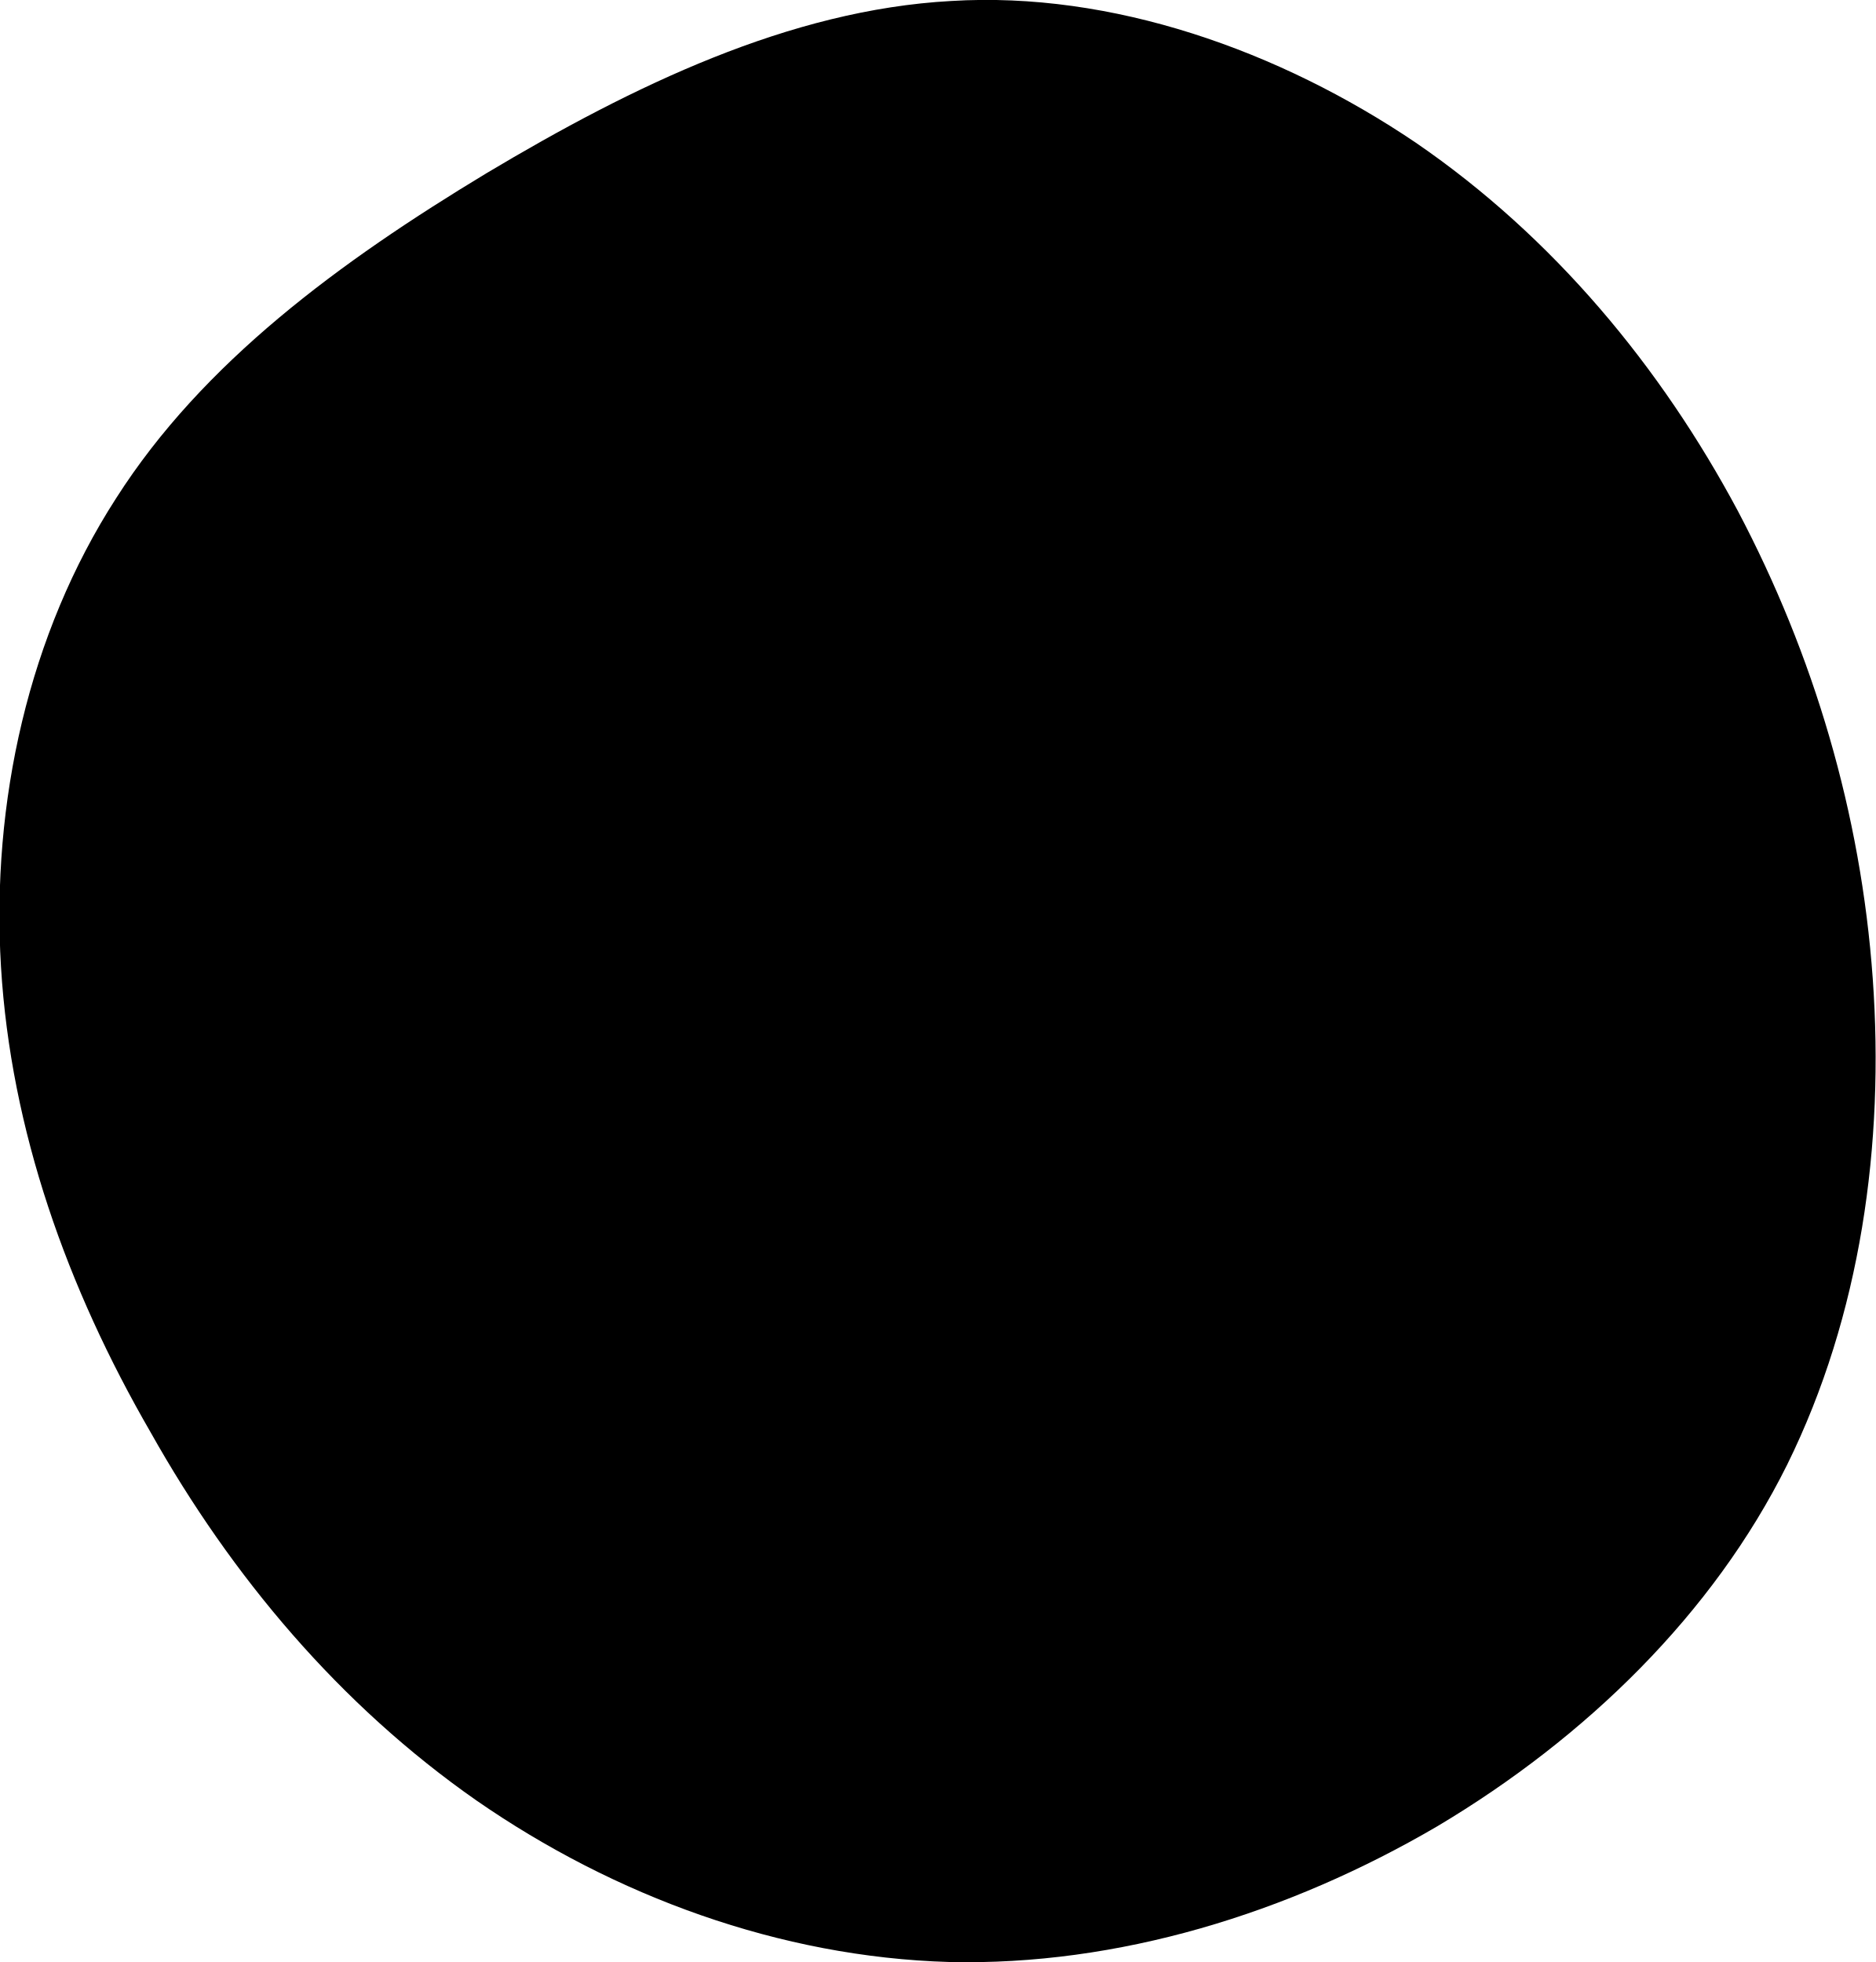
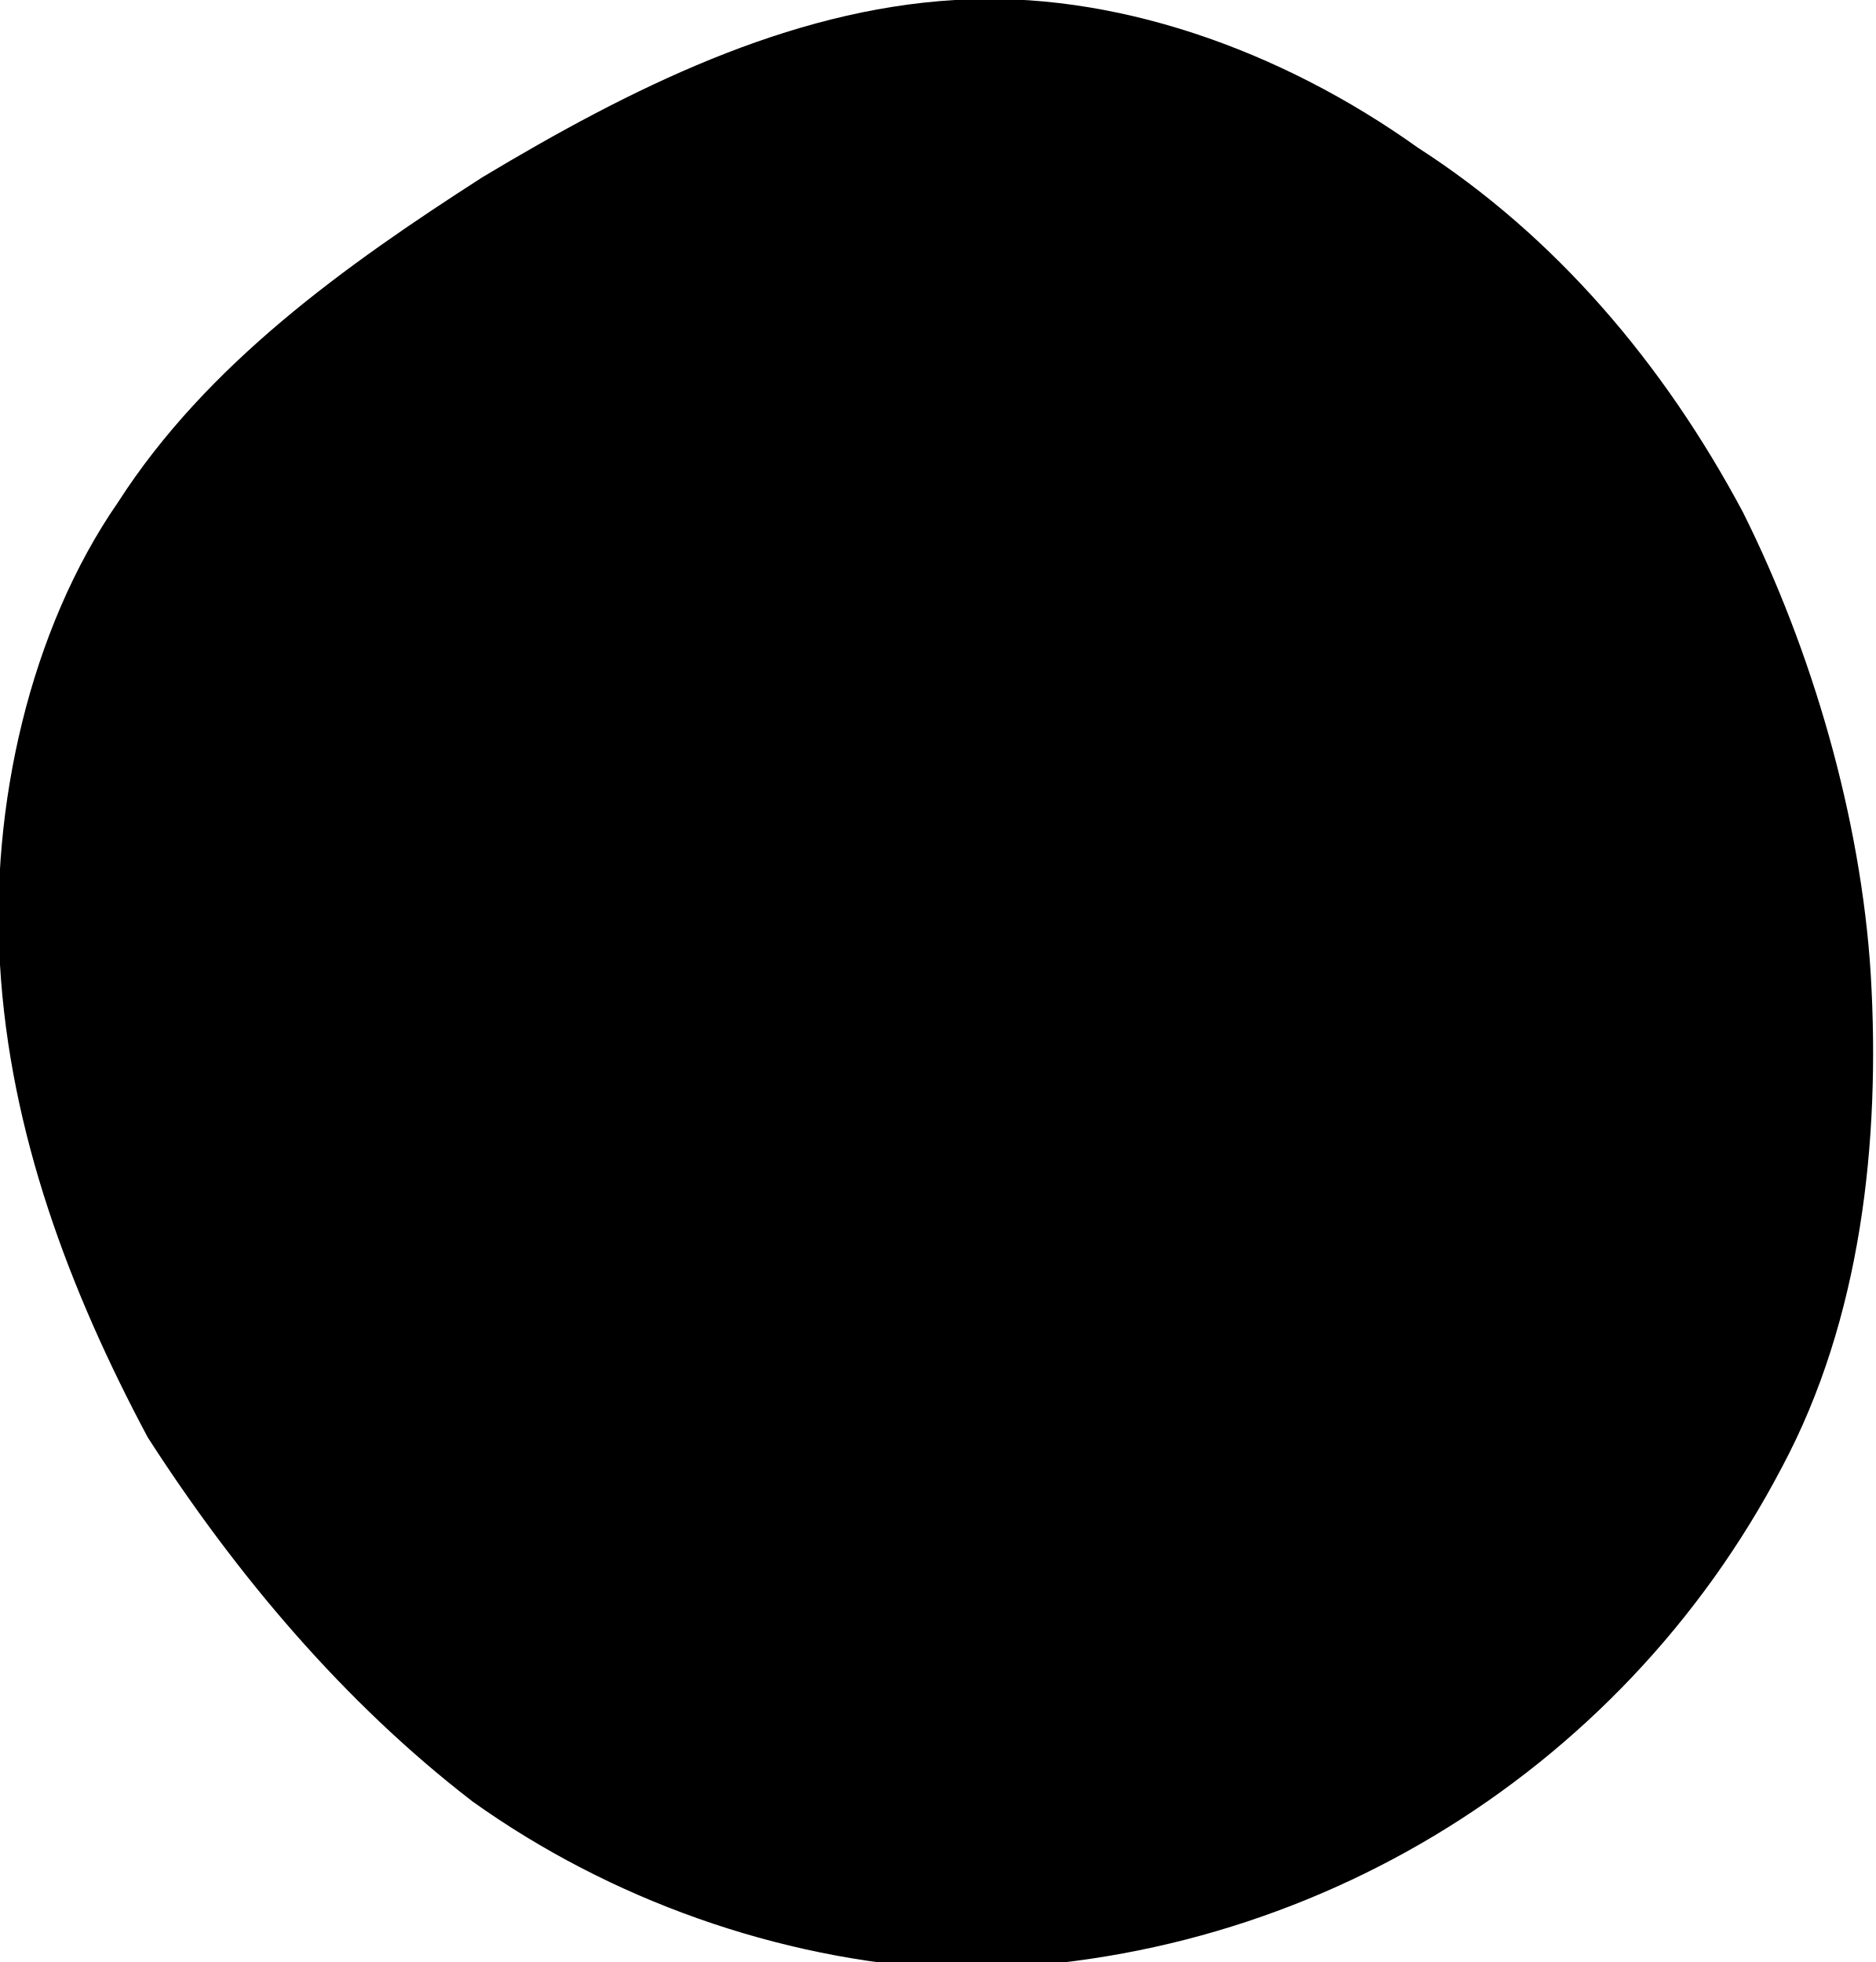
- <svg xmlns="http://www.w3.org/2000/svg" version="1.1" id="レイヤー_1" x="0px" y="0px" viewBox="0 0 190.5 199.3" style="enable-background:new 0 0 190.5 199.3;" xml:space="preserve">
-   <path d="M143.8,14.5c14,9.6,24.9,22.8,32.7,37.4c7.7,14.6,12.5,30.7,13.7,47.5c1.2,16.8-1.2,34.2-8.7,49.4  c-7.5,15.1-20.4,27.7-35.5,36.7c-15.2,8.9-32.5,14.2-49.6,13.8c-17.2-0.5-34-6.7-48-16.4c-13.9-9.7-24.9-22.8-33.1-37.4  C6.8,130.8,1.1,114.8,0.1,98.2c-1-16.7,2.8-33.8,11.7-47.6c8.8-13.8,22.7-24,37.6-33C64.3,8.7,80.2,1,96.6,0.1  C112.9-0.9,129.9,5.1,143.8,14.5z" />
+ <svg xmlns="http://www.w3.org/2000/svg" viewBox="0 0 190.5 199.3">
+   <path d="M144 15c14 9 25 22 33 37 7 14 12 31 13 47 1 17-1 35-9 50a95 95 0 01-85 51c-17-1-34-7-48-17-13-10-24-23-33-37-8-15-14-31-15-48-1-16 3-34 12-47 9-14 23-24 37-33C64 9 80 1 97 0c16-1 33 5 47 15z" />
</svg>
